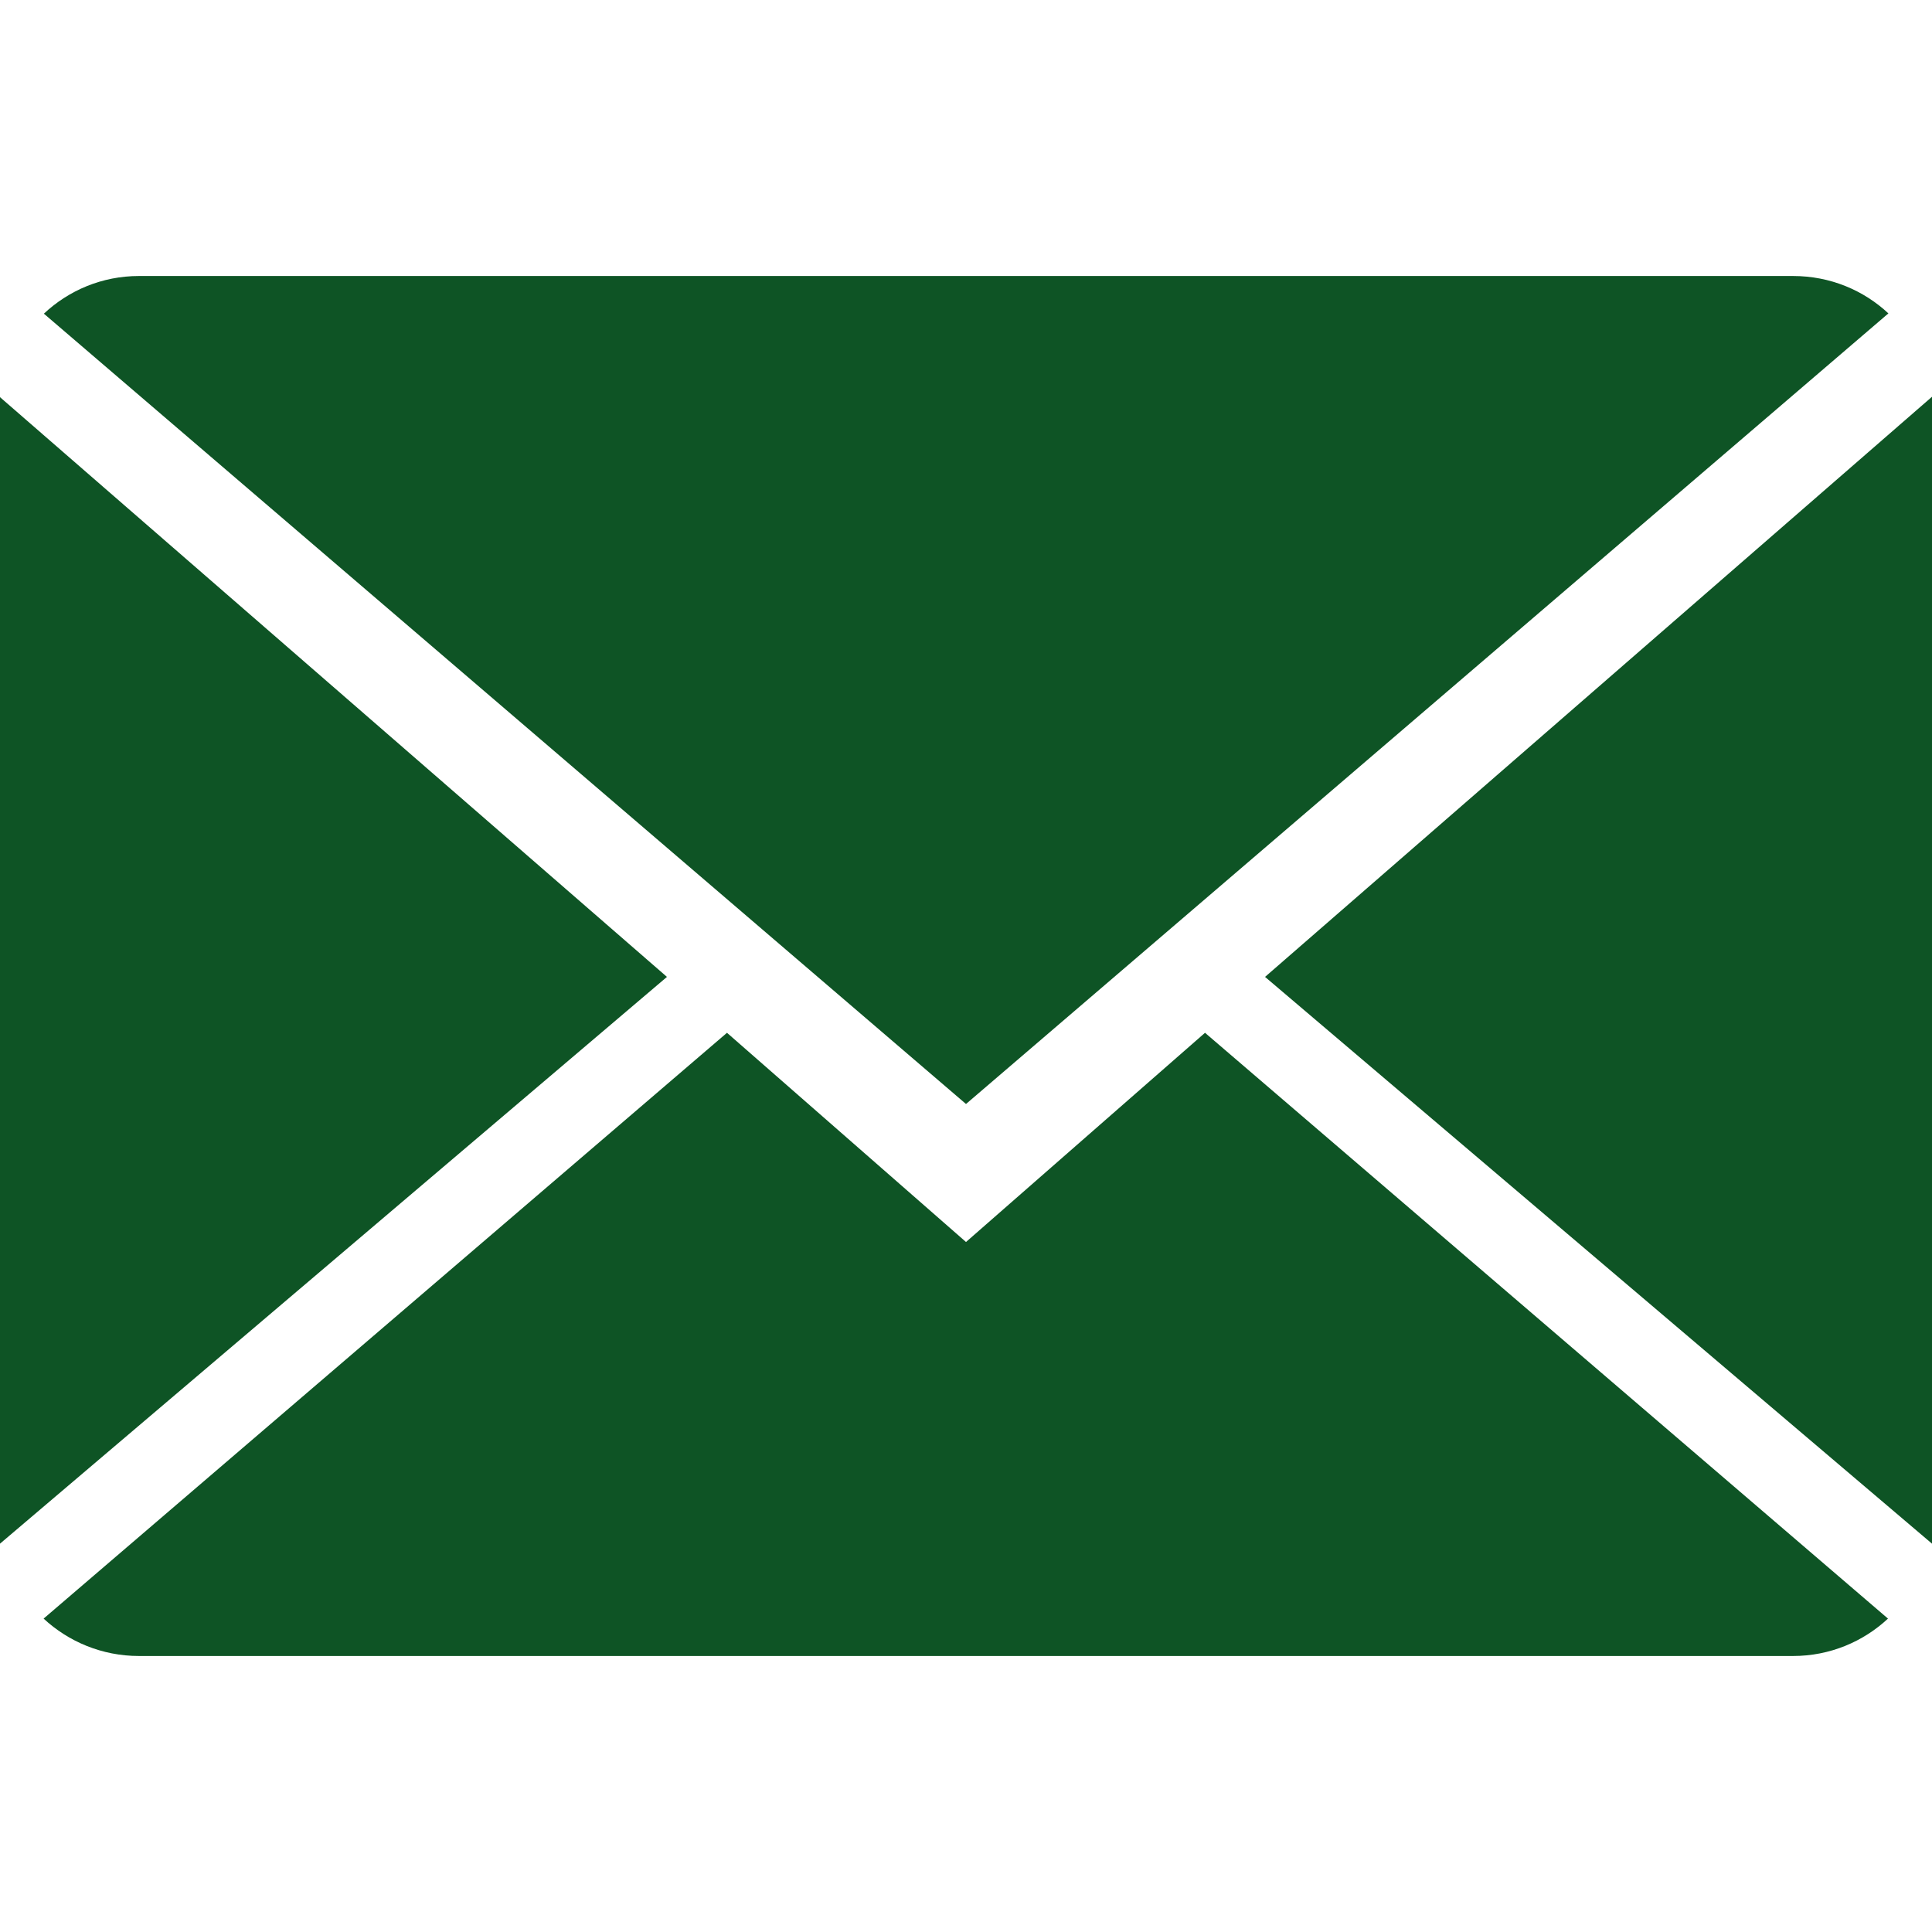
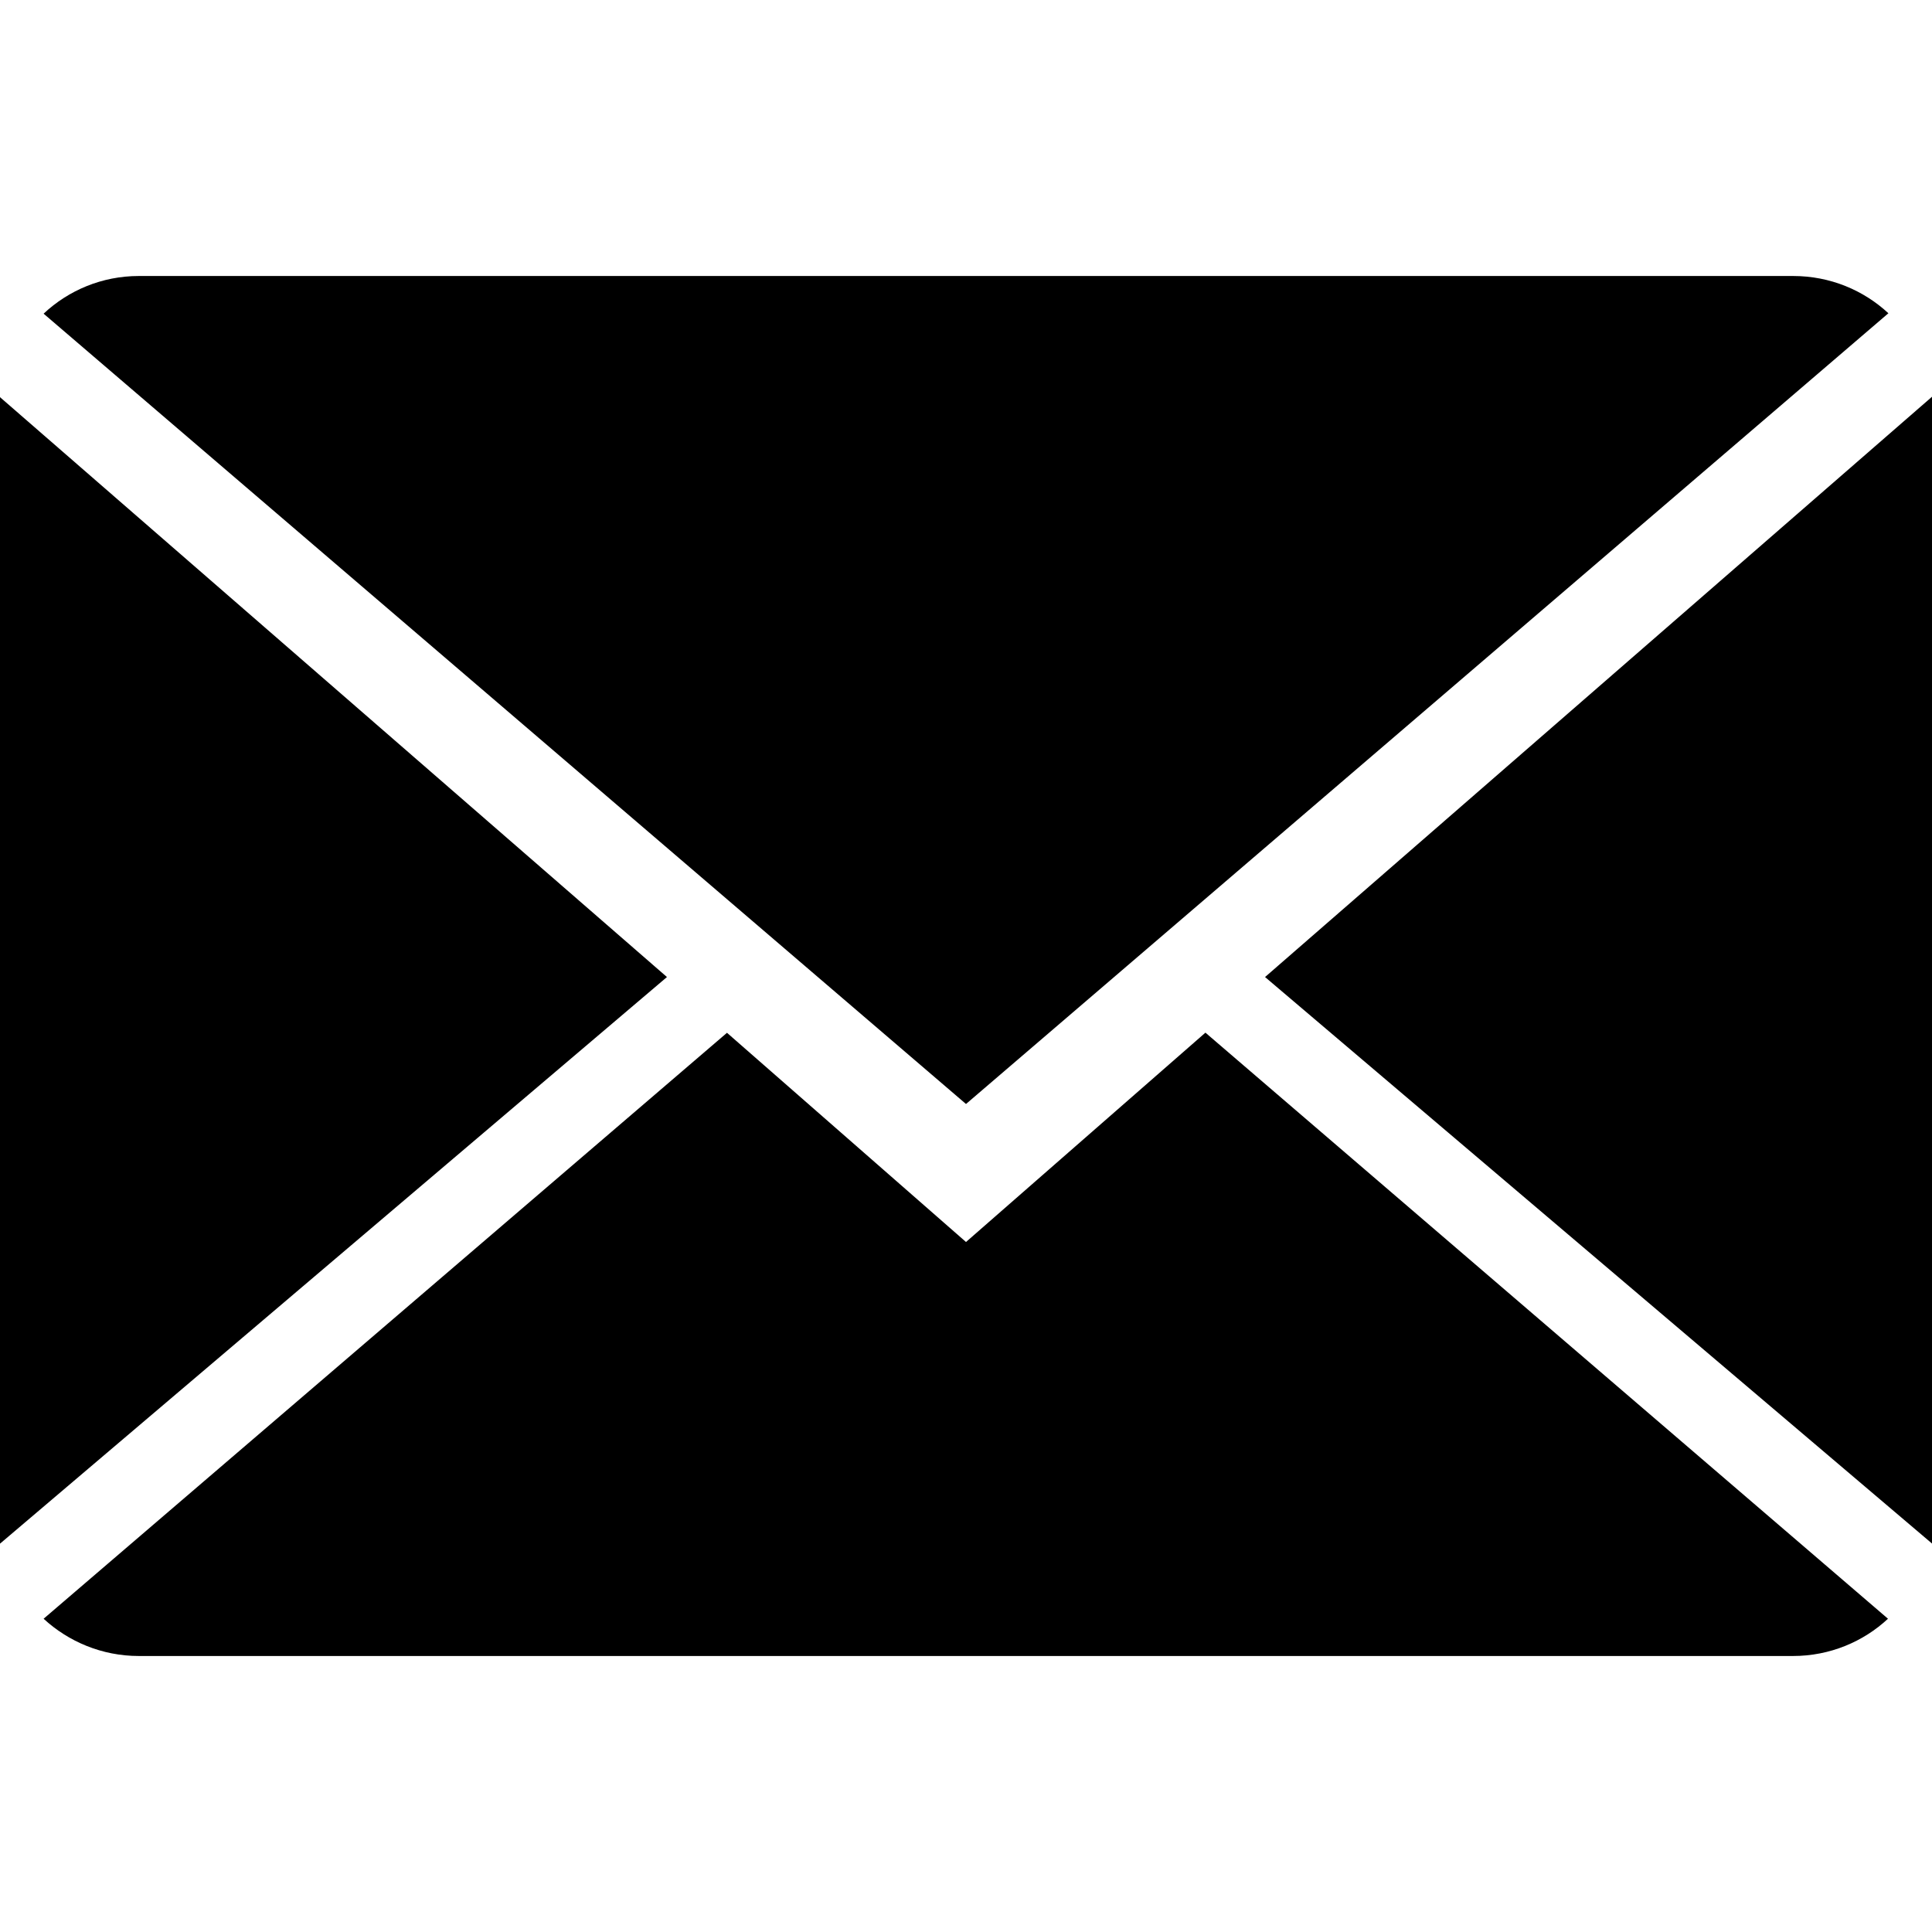
- <svg xmlns="http://www.w3.org/2000/svg" version="1.1" id="Capa_1" x="0px" y="0px" viewBox="0 0 14 14" style="enable-background:new 0 0 14 14;" xml:space="preserve">
-   <g>
-     <g>
-       <path style="fill:#0E5425;" d="M7,9L5.268,7.484l-4.952,4.245C0.496,11.896,0.739,12,1.007,12h11.986    c0.267,0,0.509-0.104,0.688-0.271L8.732,7.484L7,9z" />
-       <path style="fill:#0E5425;" d="M13.684,2.271C13.504,2.103,13.262,2,12.993,2H1.007C0.74,2,0.498,2.104,0.318,2.273L7,8    L13.684,2.271z" />
-       <polygon style="fill:#0E5425;" points="0,2.878 0,11.186 4.833,7.079   " />
-       <polygon style="fill:#0E5425;" points="9.167,7.079 14,11.186 14,2.875   " />
-     </g>
-   </g>
-   <g>
- </g>
-   <g>
- </g>
-   <g>
- </g>
-   <g>
- </g>
-   <g>
- </g>
-   <g>
- </g>
-   <g>
- </g>
-   <g>
- </g>
-   <g>
- </g>
-   <g>
- </g>
-   <g>
- </g>
-   <g>
- </g>
-   <g>
- </g>
-   <g>
- </g>
-   <g>
- </g>
+ <svg xmlns="http://www.w3.org/2000/svg" viewBox="0 0 14 14">
+   <path d="M7 9L5.268 7.484.316 11.73c.18.166.423.27.69.27h11.987c.267 0 .51-.104.688-.27L8.735 7.483 7 9z" />
+   <path d="M13.684 2.27c-.18-.167-.422-.27-.69-.27H1.006c-.267 0-.51.104-.69.273L7 8l6.684-5.73zM0 2.878v8.308L4.833 7.08m4.334 0L14 11.185v-8.31" />
</svg>
